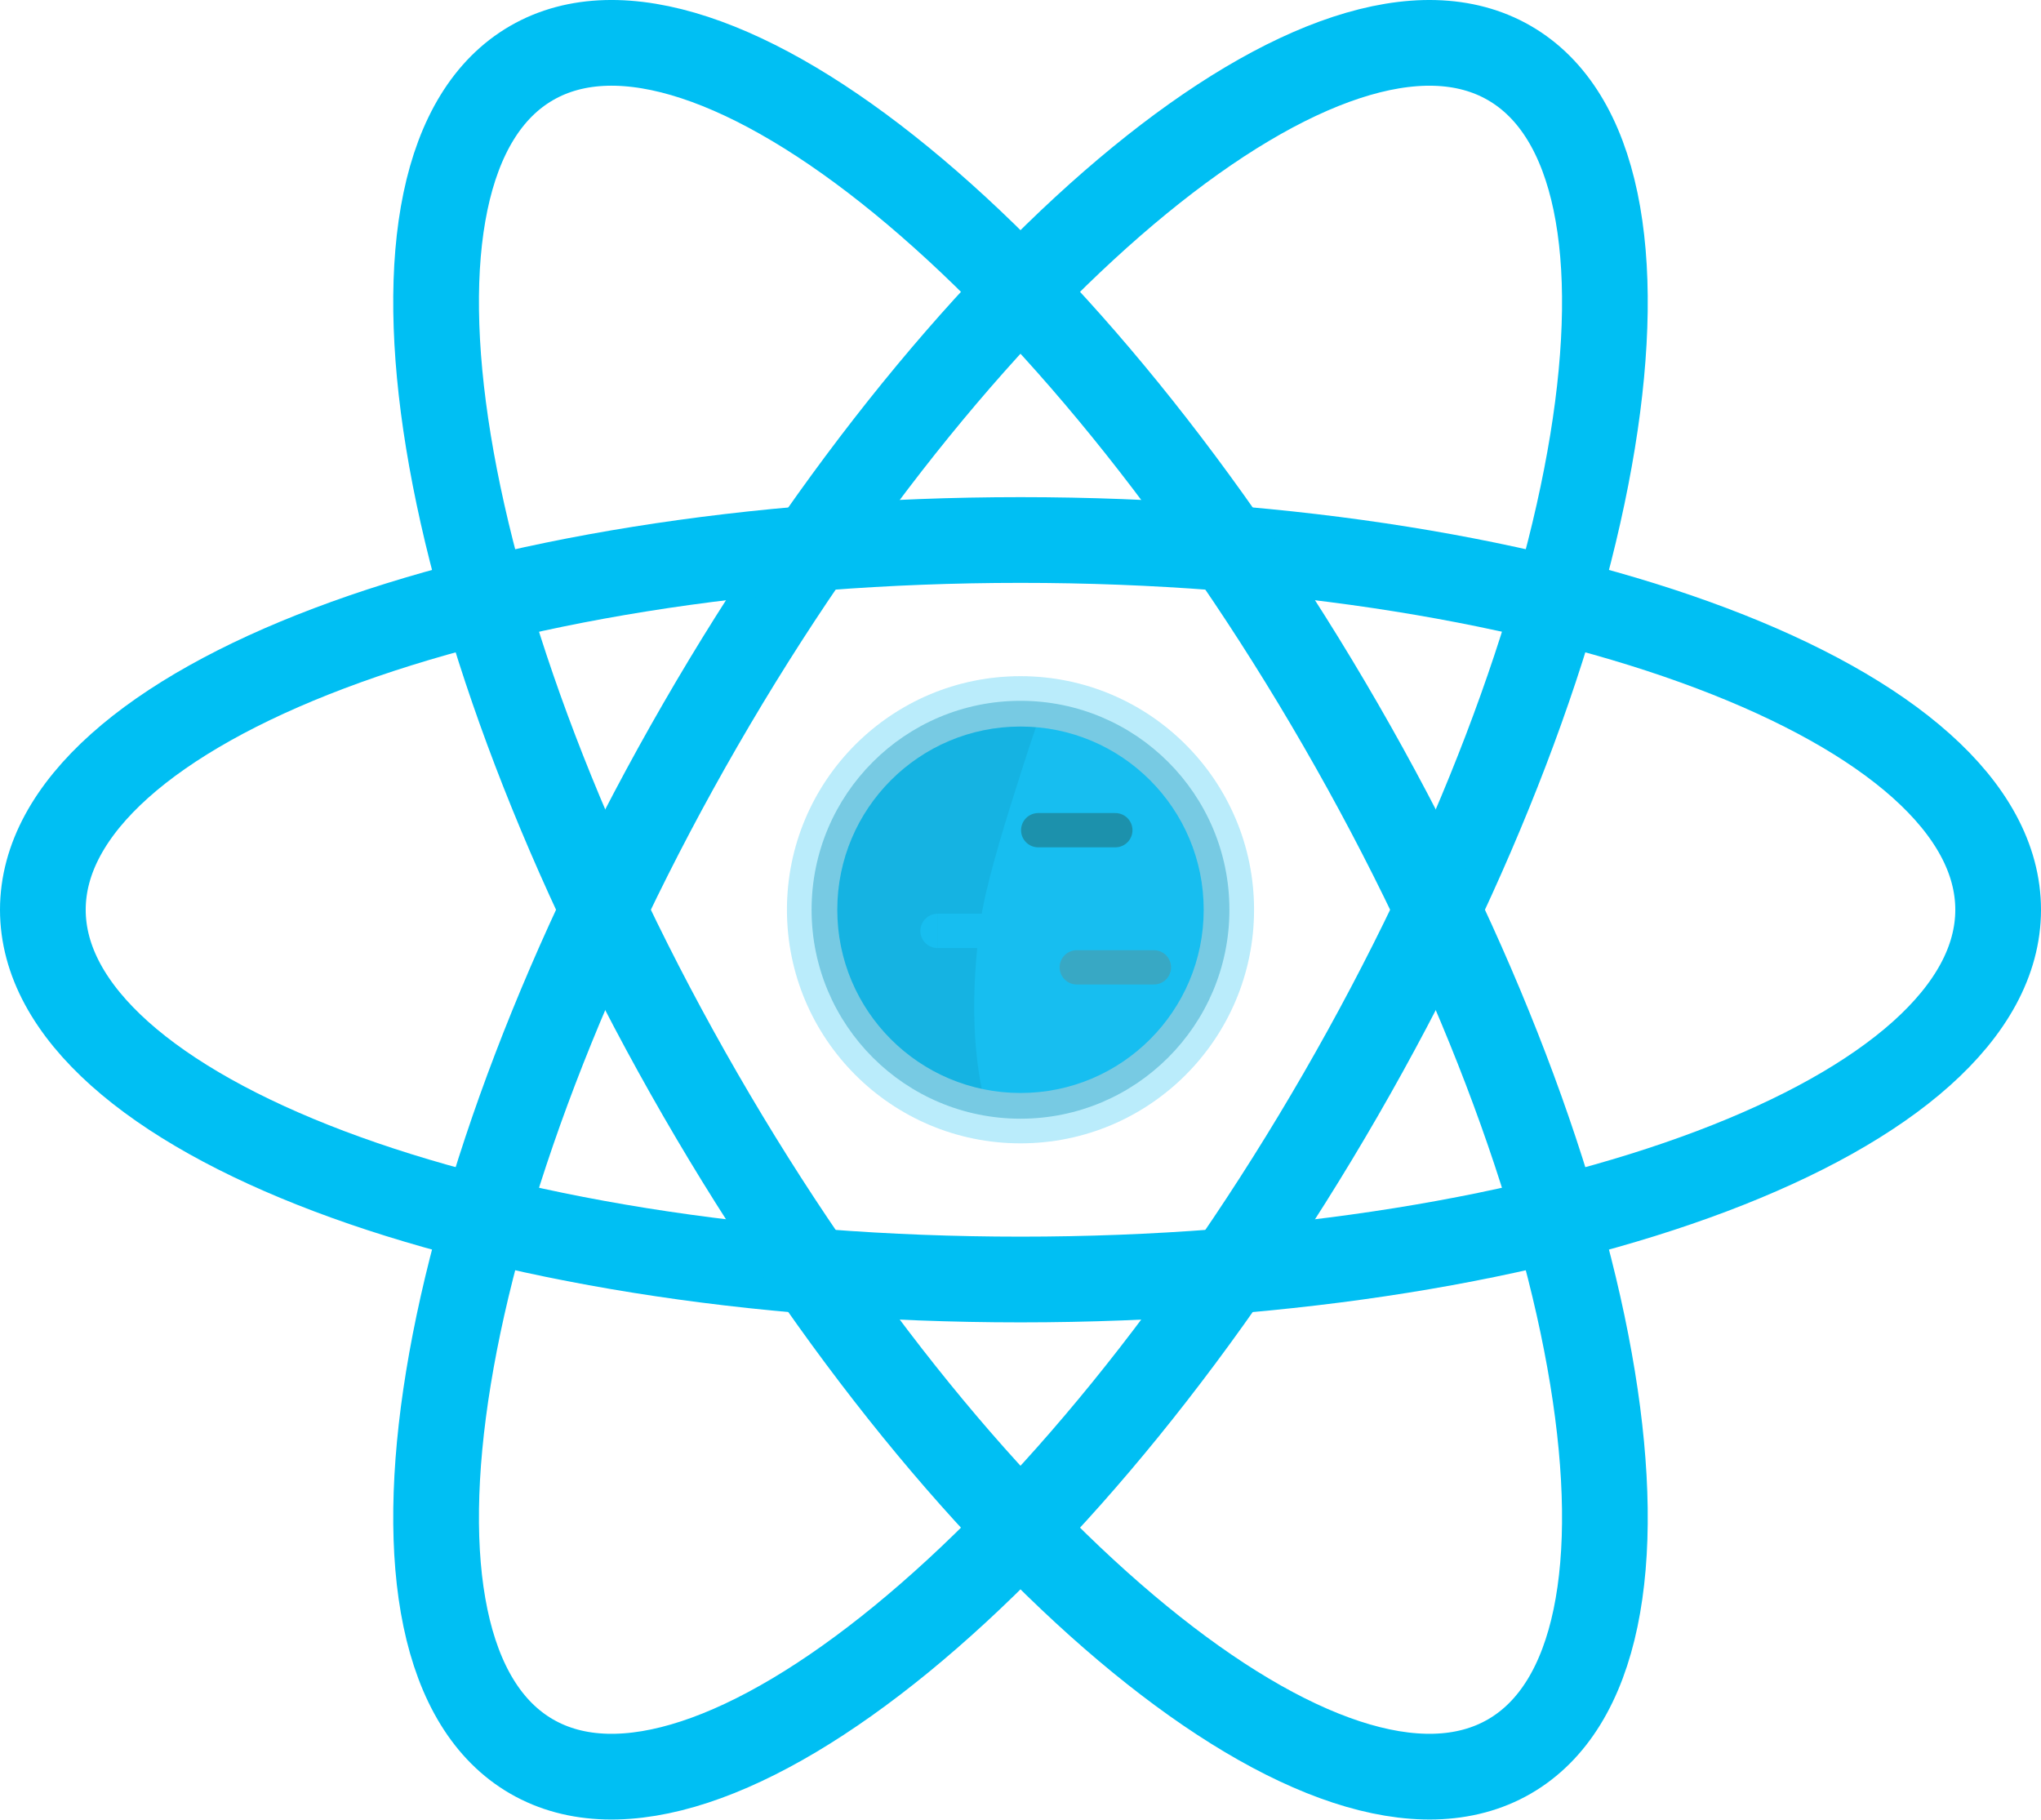
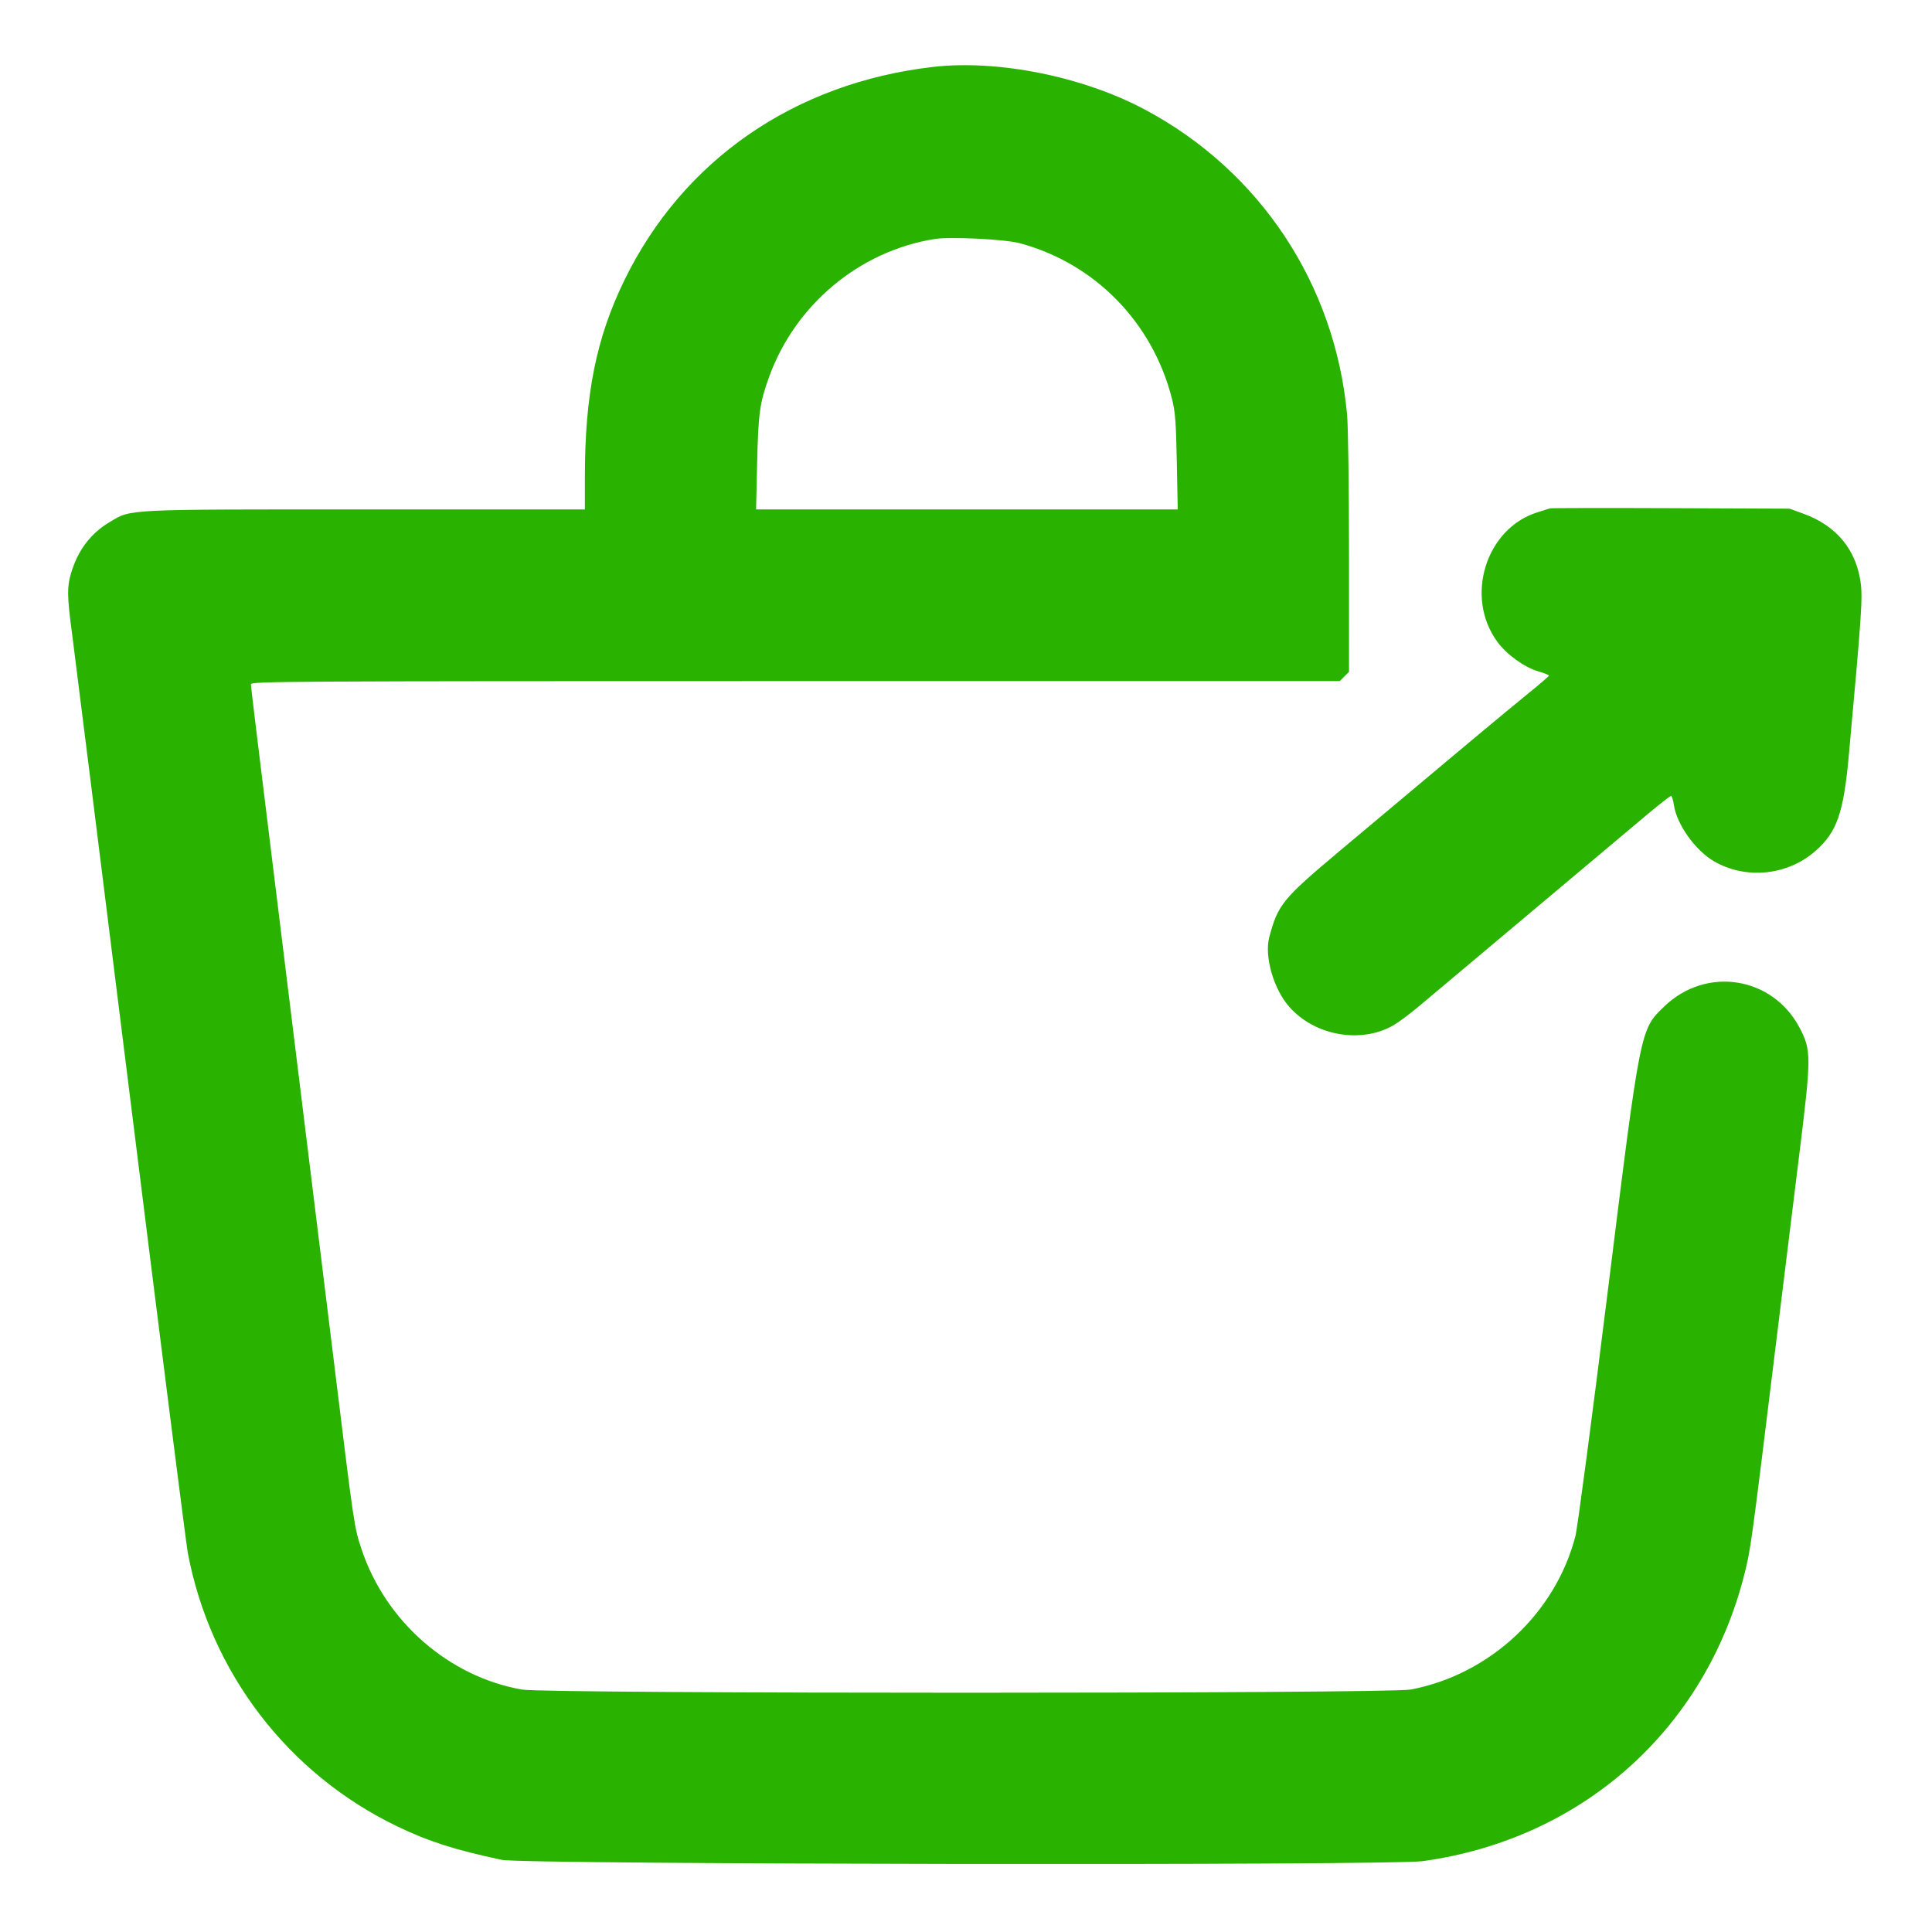
- <svg xmlns="http://www.w3.org/2000/svg" id="a" viewBox="0 0 952.54 849.07">
-   <defs>
-     <style>.b,.c{opacity:.3;}.b,.d{fill:#17bef0;}.e{fill:#0e86a9;opacity:.4;}.f{stroke:#00bff3;stroke-width:40px;}.f,.c,.g{fill:none;stroke-miterlimit:10;}.c{stroke:#29290d;}.c,.g{stroke-linecap:round;stroke-width:16px;}.g{opacity:.5;stroke:#5a9298;}.h{fill:#005068;opacity:.1;}</style>
-   </defs>
-   <ellipse class="f" cx="476.27" cy="424.53" rx="456.27" ry="172.54" transform="translate(-129.52 624.73) rotate(-60)" />
-   <ellipse class="f" cx="476.27" cy="424.53" rx="456.27" ry="172.54" />
-   <ellipse class="f" cx="476.27" cy="424.53" rx="172.54" ry="456.27" transform="translate(-148.46 295.01) rotate(-30)" />
-   <circle class="e" cx="476.27" cy="424.53" r="97.5" />
-   <circle class="b" cx="476.27" cy="424.53" r="109" />
-   <circle class="d" cx="476.27" cy="424.53" r="85.5" />
-   <line class="g" x1="502.53" y1="451.4" x2="538.53" y2="451.4" />
-   <line class="c" x1="484.53" y1="387.4" x2="520.53" y2="387.4" />
-   <path class="h" d="M458.53,424.4c3.52-18.46,11.58-43.8,18-64,2.37-7.45,4.7-14.48,6.94-21.04-2.38-.2-4.78-.32-7.2-.32-47.22,0-85.5,38.28-85.5,85.5,0,41.02,28.9,75.28,67.44,83.57-7.86-38.35-.24-80.75,.32-83.71Z" />
-   <path class="d" d="M437.53,442.4c-4.39,0-8-3.61-8-8s3.61-8,8-8v16Z" />
-   <rect class="d" x="437.53" y="426.4" width="27" height="16" />
+ <svg xmlns="http://www.w3.org/2000/svg" viewBox="0 0 1024 1024" version="1.1">
+   <path d="M 494.500 35.475 C 421.155 43.932, 361.998 84.812, 330.944 148.500 C 316.046 179.055, 310 209.118, 310 252.645 L 310 270 193.947 270 C 65.157 270, 69.849 269.773, 58.343 276.570 C 48.066 282.641, 41.265 291.617, 37.612 303.932 C 35.509 311.019, 35.579 316.308, 38.016 334.474 C 39.125 342.738, 53.060 454.125, 68.982 582 C 84.905 709.875, 98.653 818.325, 99.534 823 C 111.473 886.400, 152.582 940.116, 210.500 967.995 C 227.255 976.060, 240.854 980.416, 266 985.773 C 277.471 988.216, 736.544 988.860, 754 986.457 C 838.490 974.826, 903.756 916.657, 924.552 834.448 C 927.943 821.046, 928.092 819.957, 941.505 710.500 C 945.078 681.350, 950.537 637.025, 953.637 612 C 960.085 559.946, 960.093 556.651, 953.796 544.696 C 939.492 517.537, 904.410 511.993, 882.169 533.375 C 869.249 545.796, 869.619 543.930, 851.951 686 C 843.710 752.275, 836.092 809.905, 835.024 814.066 C 824.517 854.995, 789.629 887.544, 747.750 895.488 C 735.797 897.755, 289.714 897.776, 276.719 895.510 C 237.878 888.737, 204.347 859.406, 191.609 821.062 C 187.717 809.346, 187.810 809.971, 177.079 722.500 C 172.352 683.970, 154.828 541.592, 146.062 470.500 C 135.946 388.455, 133 364.123, 133 362.622 C 133 361.130, 156.110 361, 421.545 361 L 710.091 361 712.545 358.545 L 715 356.091 714.999 293.295 C 714.999 257.822, 714.548 225.714, 713.964 219.500 C 707.468 150.385, 667.796 90.608, 606.842 58.088 C 574.016 40.575, 528.948 31.503, 494.500 35.475 M 495.500 126.654 C 455.592 132.973, 421.382 161.502, 407.558 199.994 C 402.657 213.640, 401.910 219.053, 401.308 245.250 L 400.740 270 512.480 270 L 624.221 270 623.730 244.750 C 623.315 223.382, 622.914 218.220, 621.117 211.172 C 610.804 170.729, 580.183 139.516, 540.384 128.880 C 532.608 126.802, 503.642 125.365, 495.500 126.654 M 821.500 269.446 C 820.950 269.642, 818.025 270.566, 815 271.499 C 787.504 279.977, 776.168 316.389, 793.622 340.166 C 798.564 346.898, 807.857 353.639, 815.153 355.783 C 818.367 356.727, 820.998 357.759, 820.999 358.076 C 820.999 358.393, 815.759 362.893, 809.353 368.076 C 798.657 376.731, 772.044 398.961, 709.477 451.500 C 679.877 476.356, 677.344 479.467, 672.761 496.604 C 670.031 506.809, 674.976 524.147, 683.319 533.625 C 696.893 549.045, 721.540 553.358, 738.735 543.321 C 741.356 541.791, 747.550 537.143, 752.500 532.992 C 757.450 528.841, 784 506.536, 811.500 483.426 C 839 460.317, 866.753 437.001, 873.173 431.613 C 879.594 426.225, 885.219 421.841, 885.673 421.870 C 886.128 421.900, 886.812 424.048, 887.193 426.645 C 888.707 436.954, 898.558 450.770, 908.493 456.520 C 925.401 466.304, 947.442 464.045, 962.251 451.010 C 973.640 440.985, 977.123 430.991, 979.918 400.307 C 986.715 325.713, 987.323 316.758, 986.147 308.518 C 983.664 291.120, 973.214 278.585, 955.967 272.313 L 948.500 269.598 885.500 269.343 C 850.850 269.203, 822.050 269.249, 821.500 269.446" stroke="none" fill="#2AB200" fill-rule="evenodd" />
</svg>
